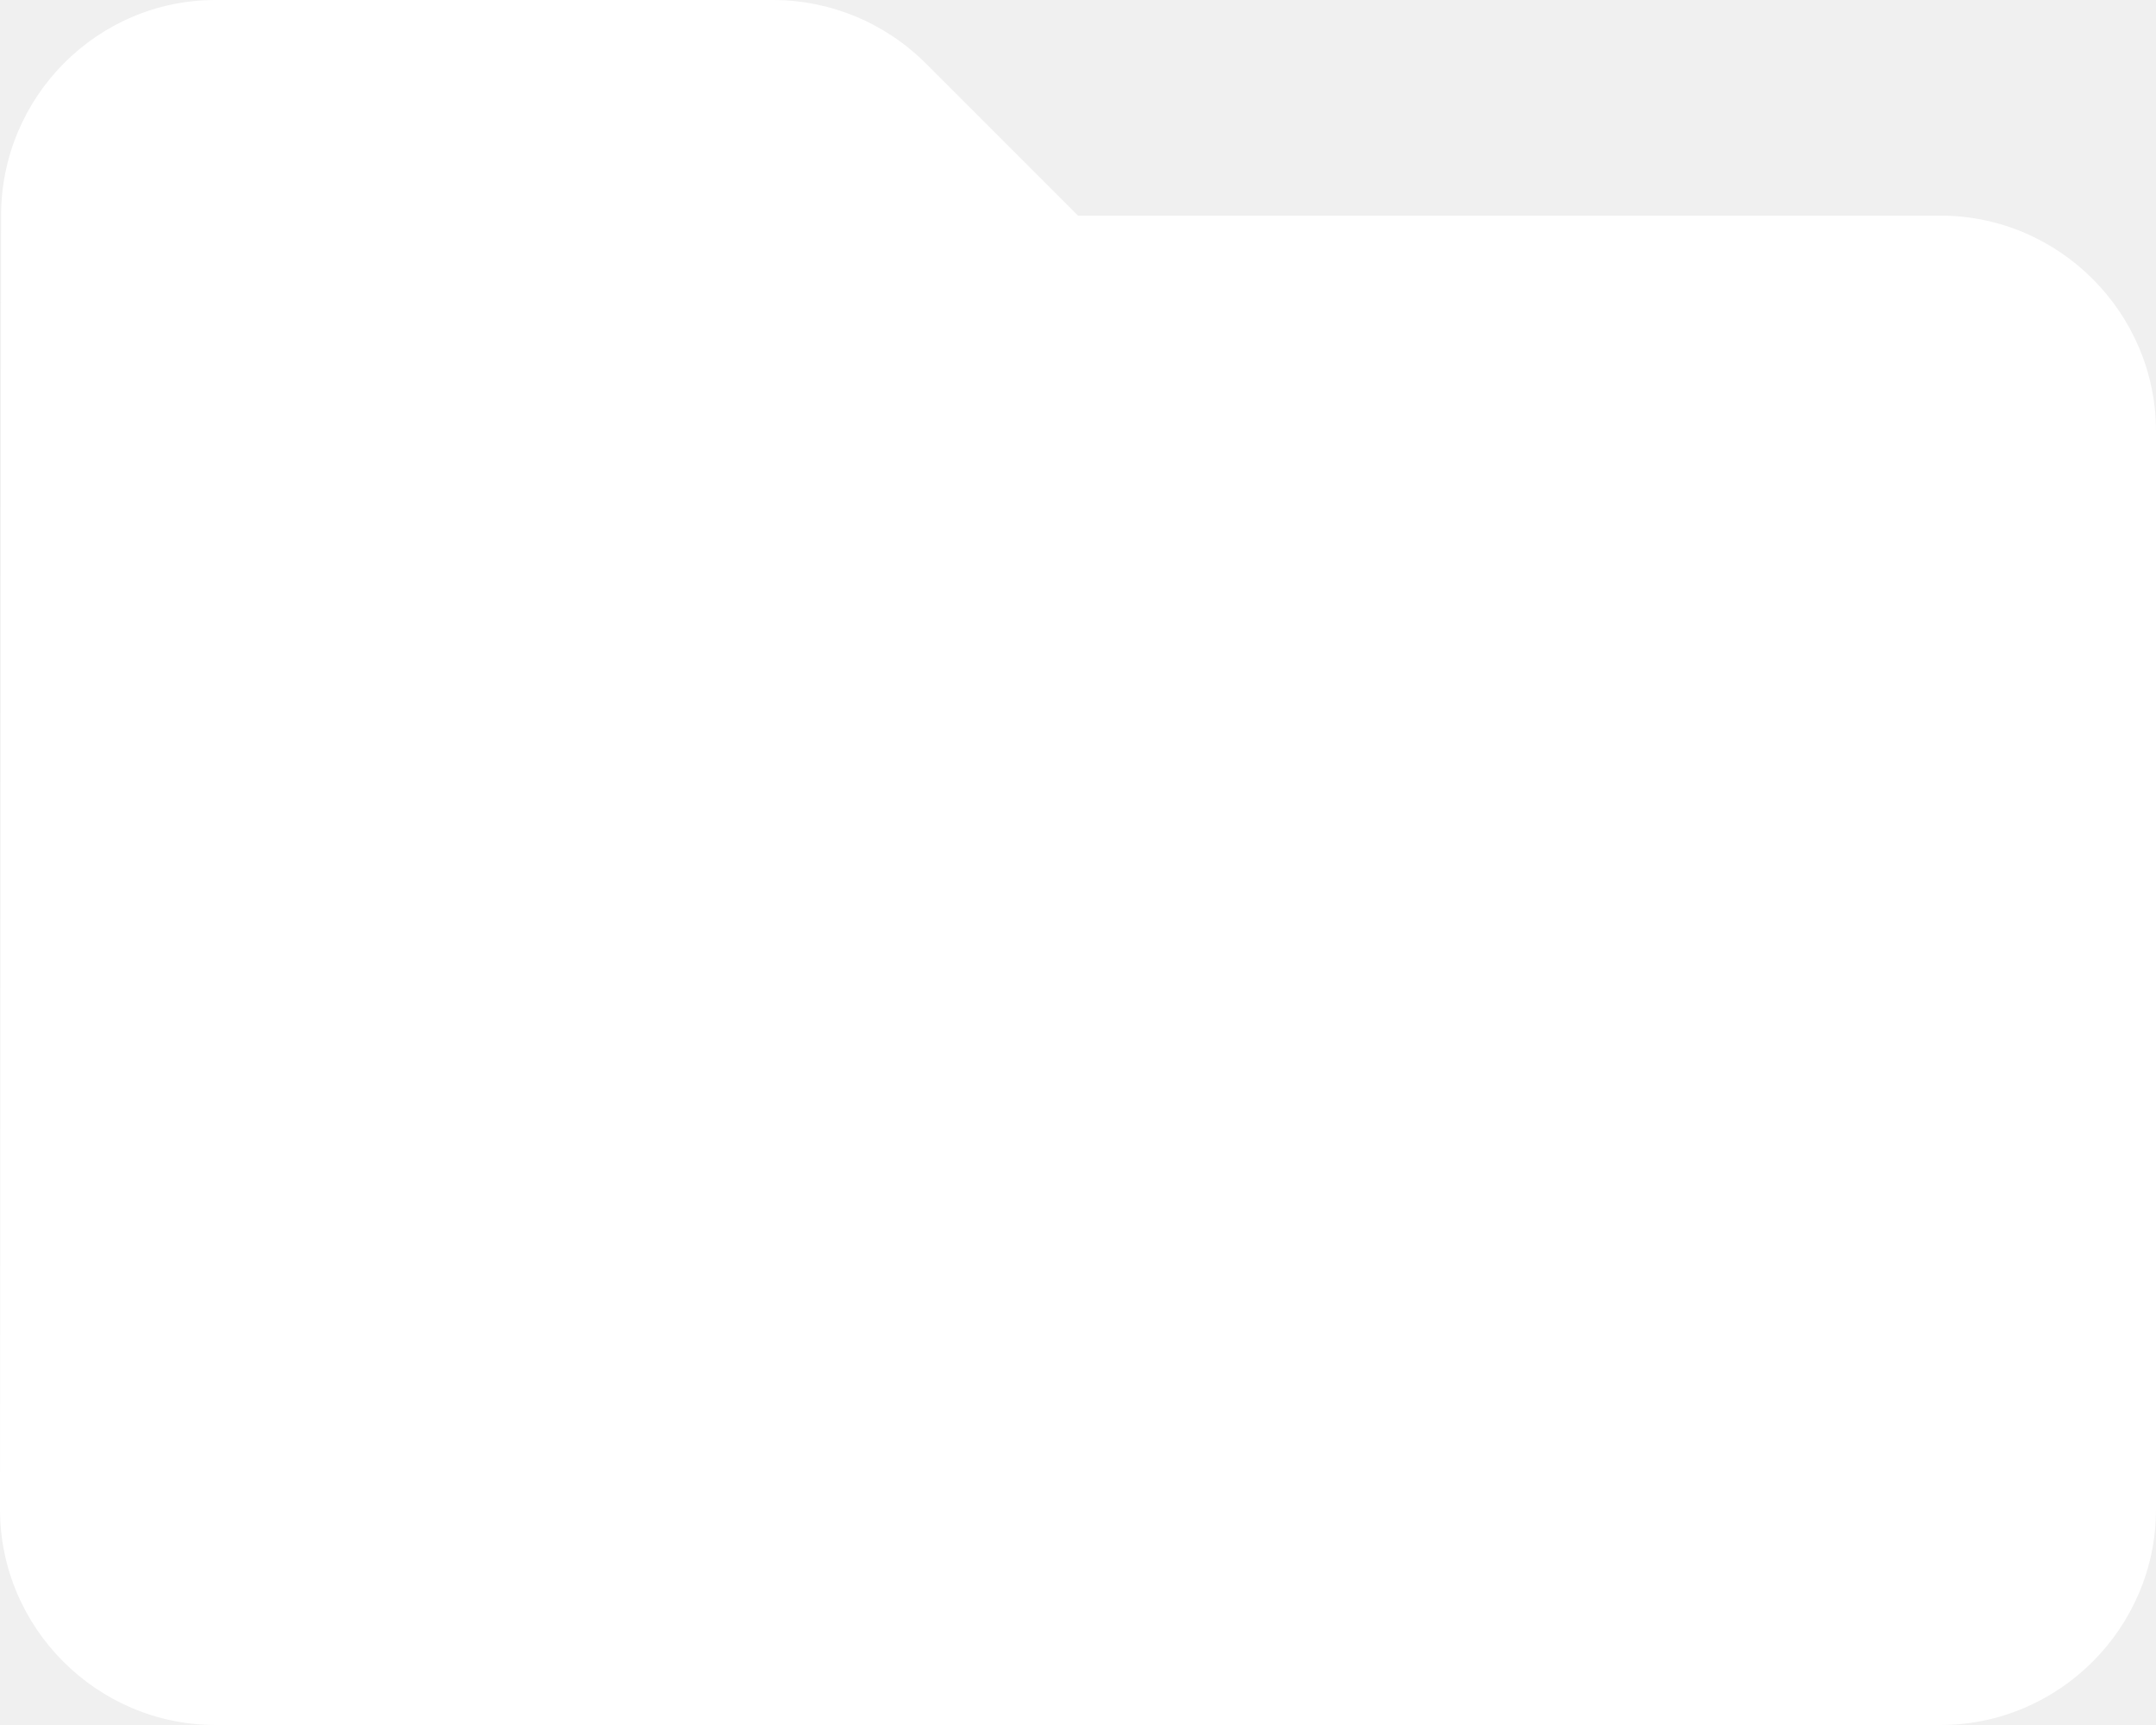
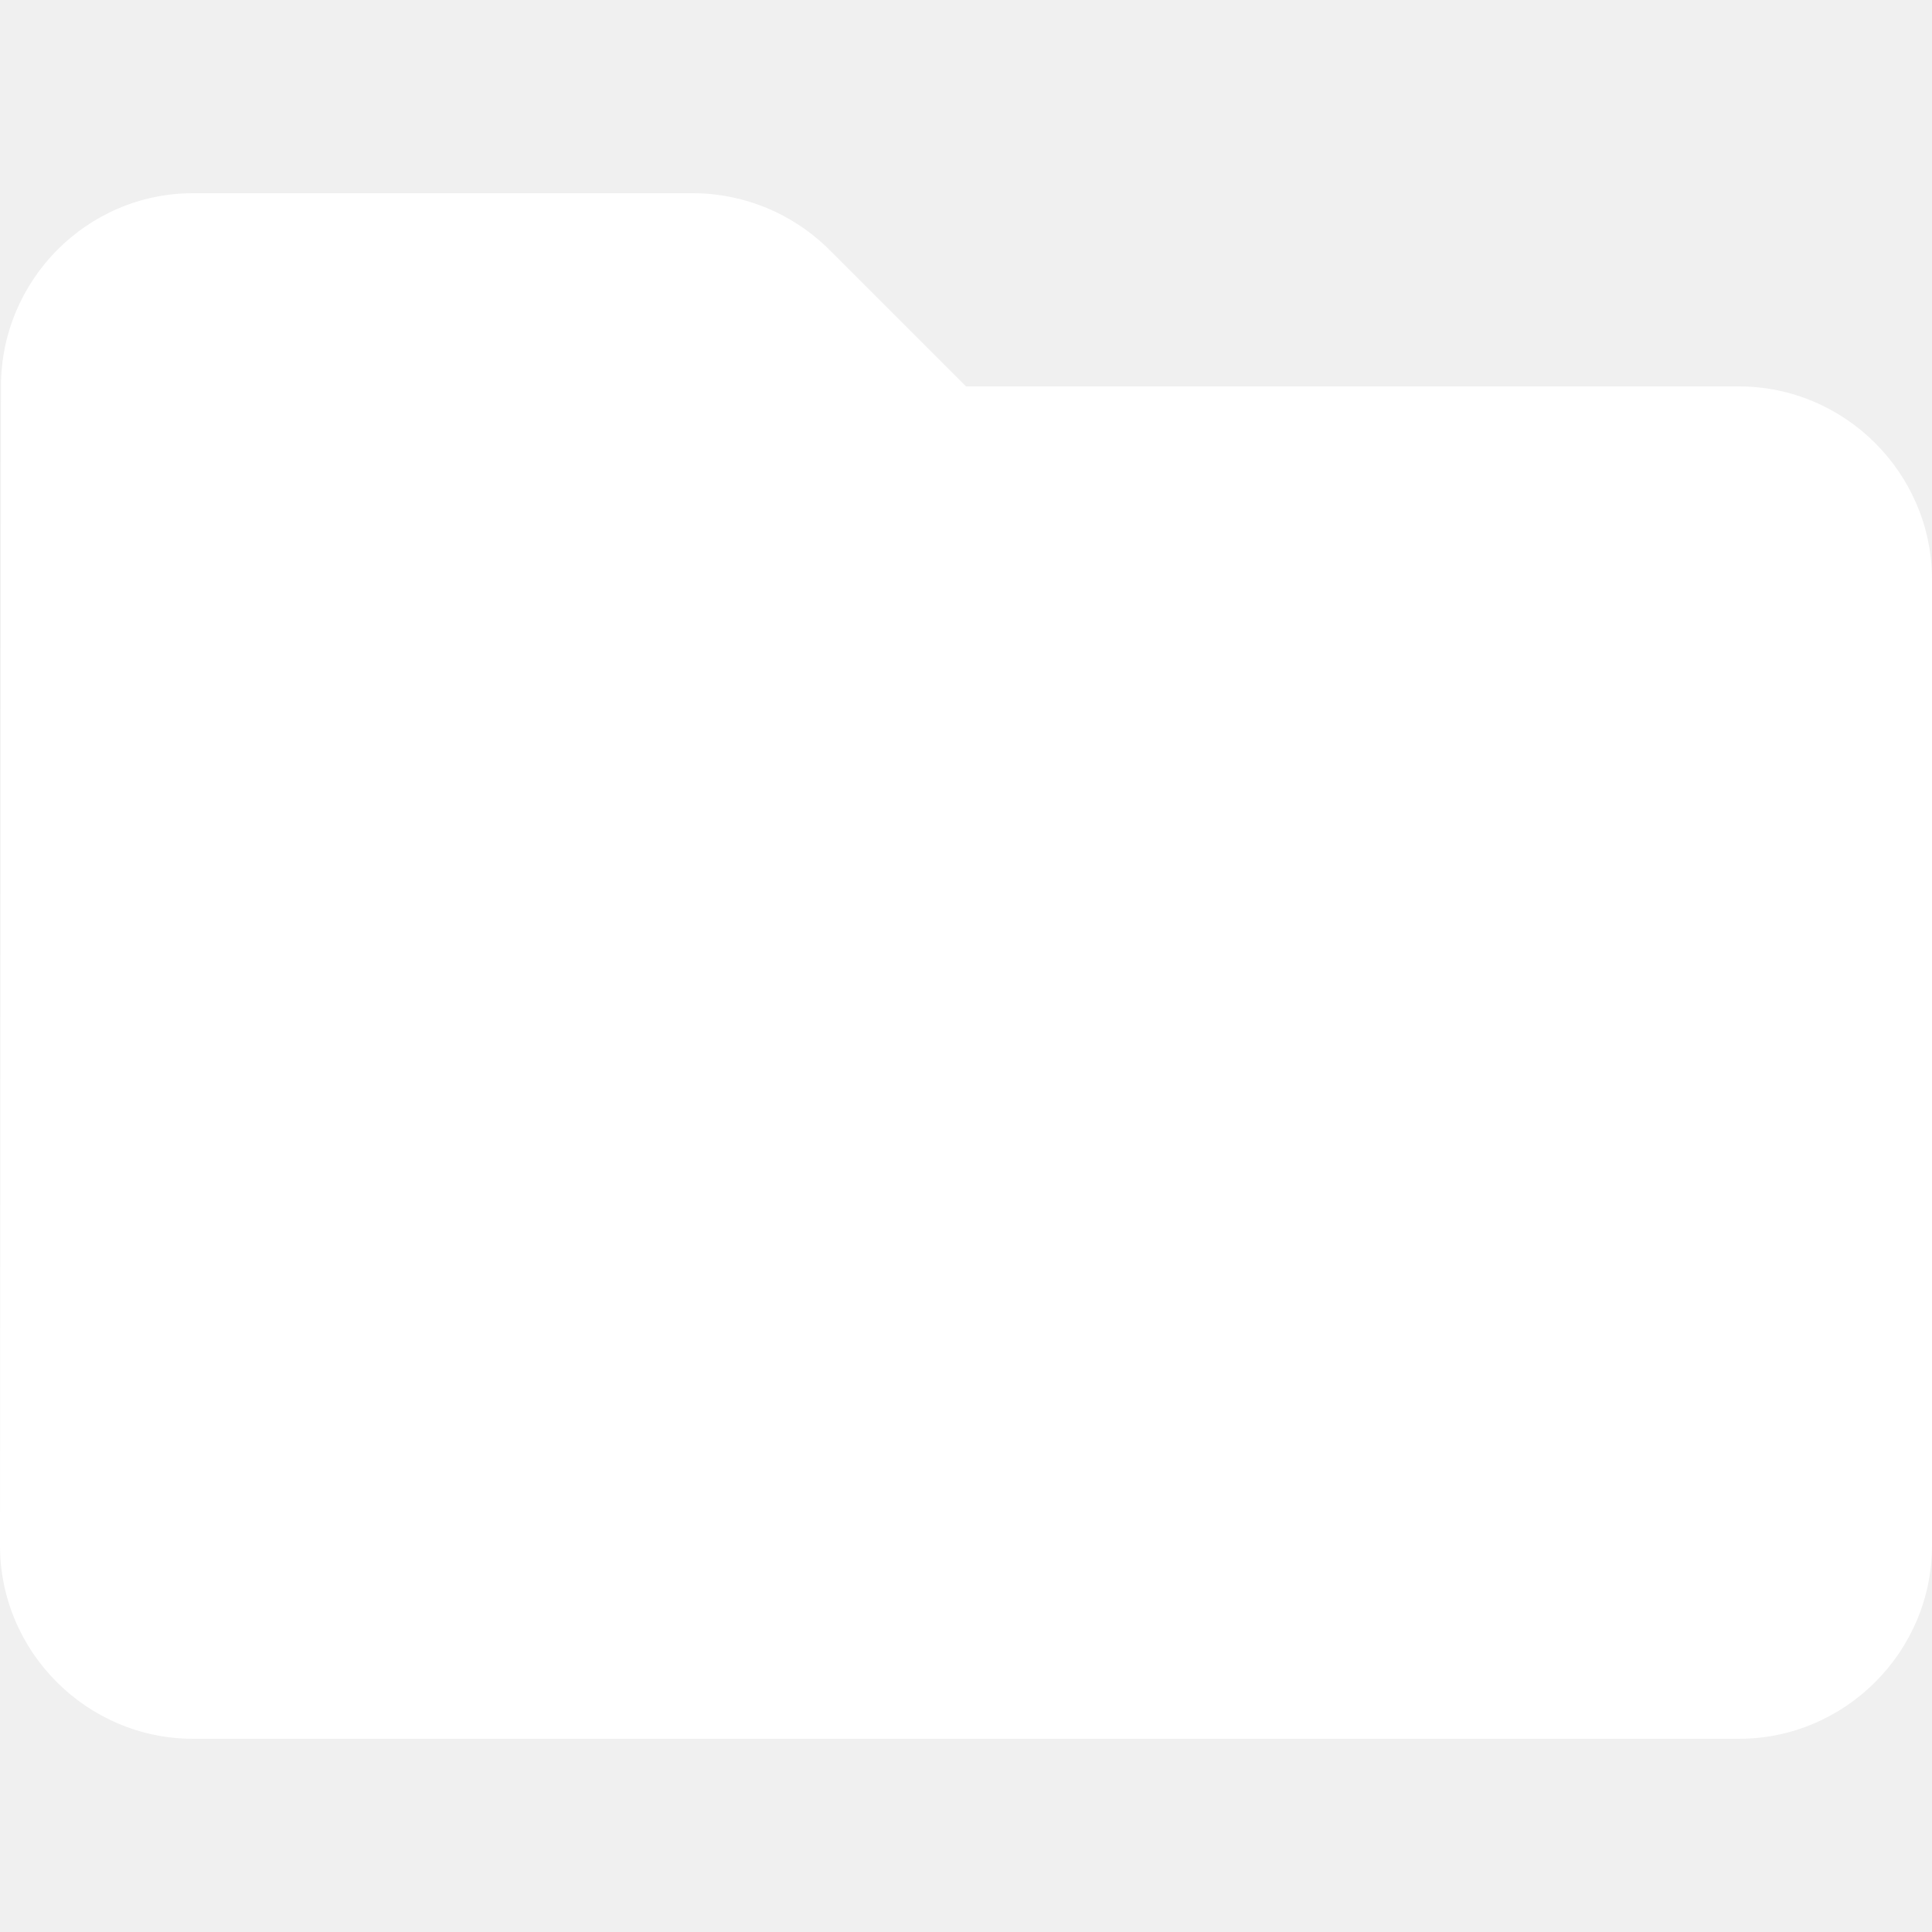
- <svg xmlns="http://www.w3.org/2000/svg" width="20px" height="16px" viewBox="0 0 20 16" version="1.1">
+ <svg xmlns="http://www.w3.org/2000/svg" width="14" height="14" viewBox="0 0 20 16" version="1.1">
  <g id="Icons" stroke="none" stroke-width="1" fill="none" fill-rule="evenodd">
    <g id="Rounded" transform="translate(-204, -2284)">
      <g id="File" transform="translate(100, 2226)">
        <g id="-Round-/-File-/-folder" transform="translate(102, 54)">
          <g>
            <polygon id="Path" points="0 0 24 0 24 24 0 24" />
            <path d="M10.59,4.59 C10.21,4.21 9.7,4 9.17,4 L4,4 C2.9,4 2.01,4.9 2.01,6 L2,18 C2,19.1 2.9,20 4,20 L20,20 C21.1,20 22,19.1 22,18 L22,8 C22,6.9 21.1,6 20,6 L12,6 L10.59,4.59 Z" id="🔹-Icon-Color" fill="#FFFFFF" />
          </g>
        </g>
      </g>
    </g>
  </g>
</svg>
